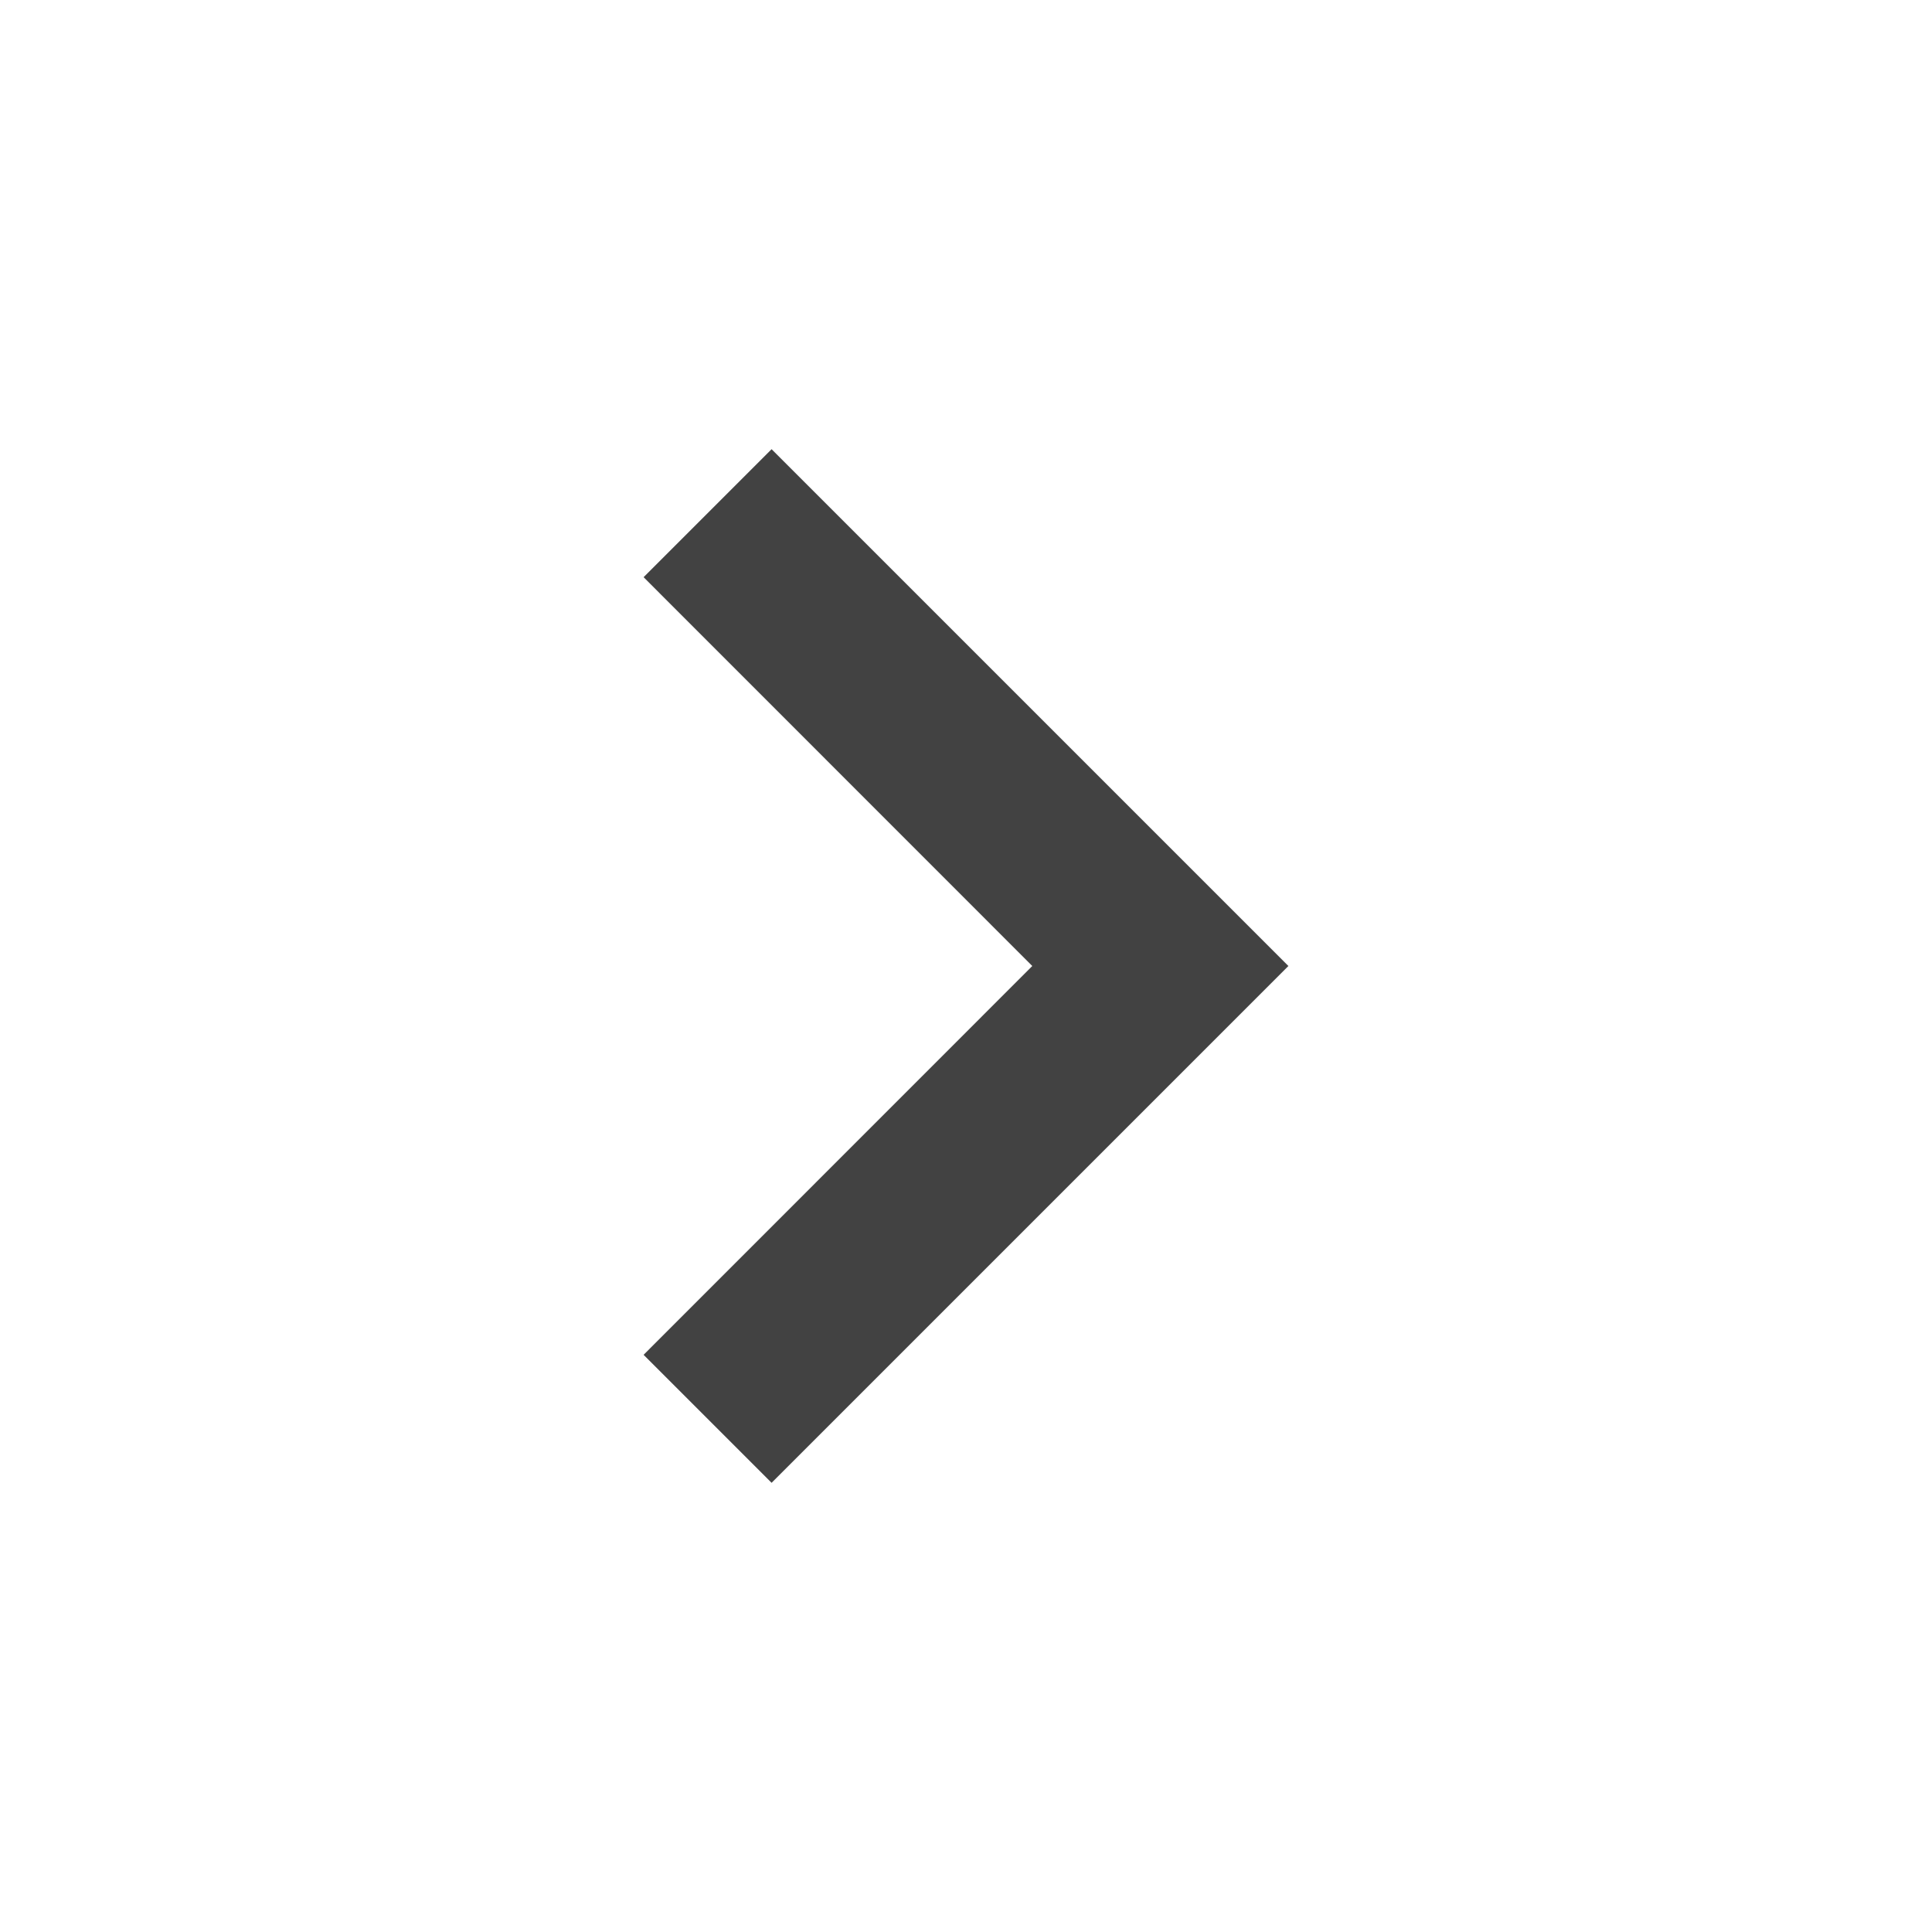
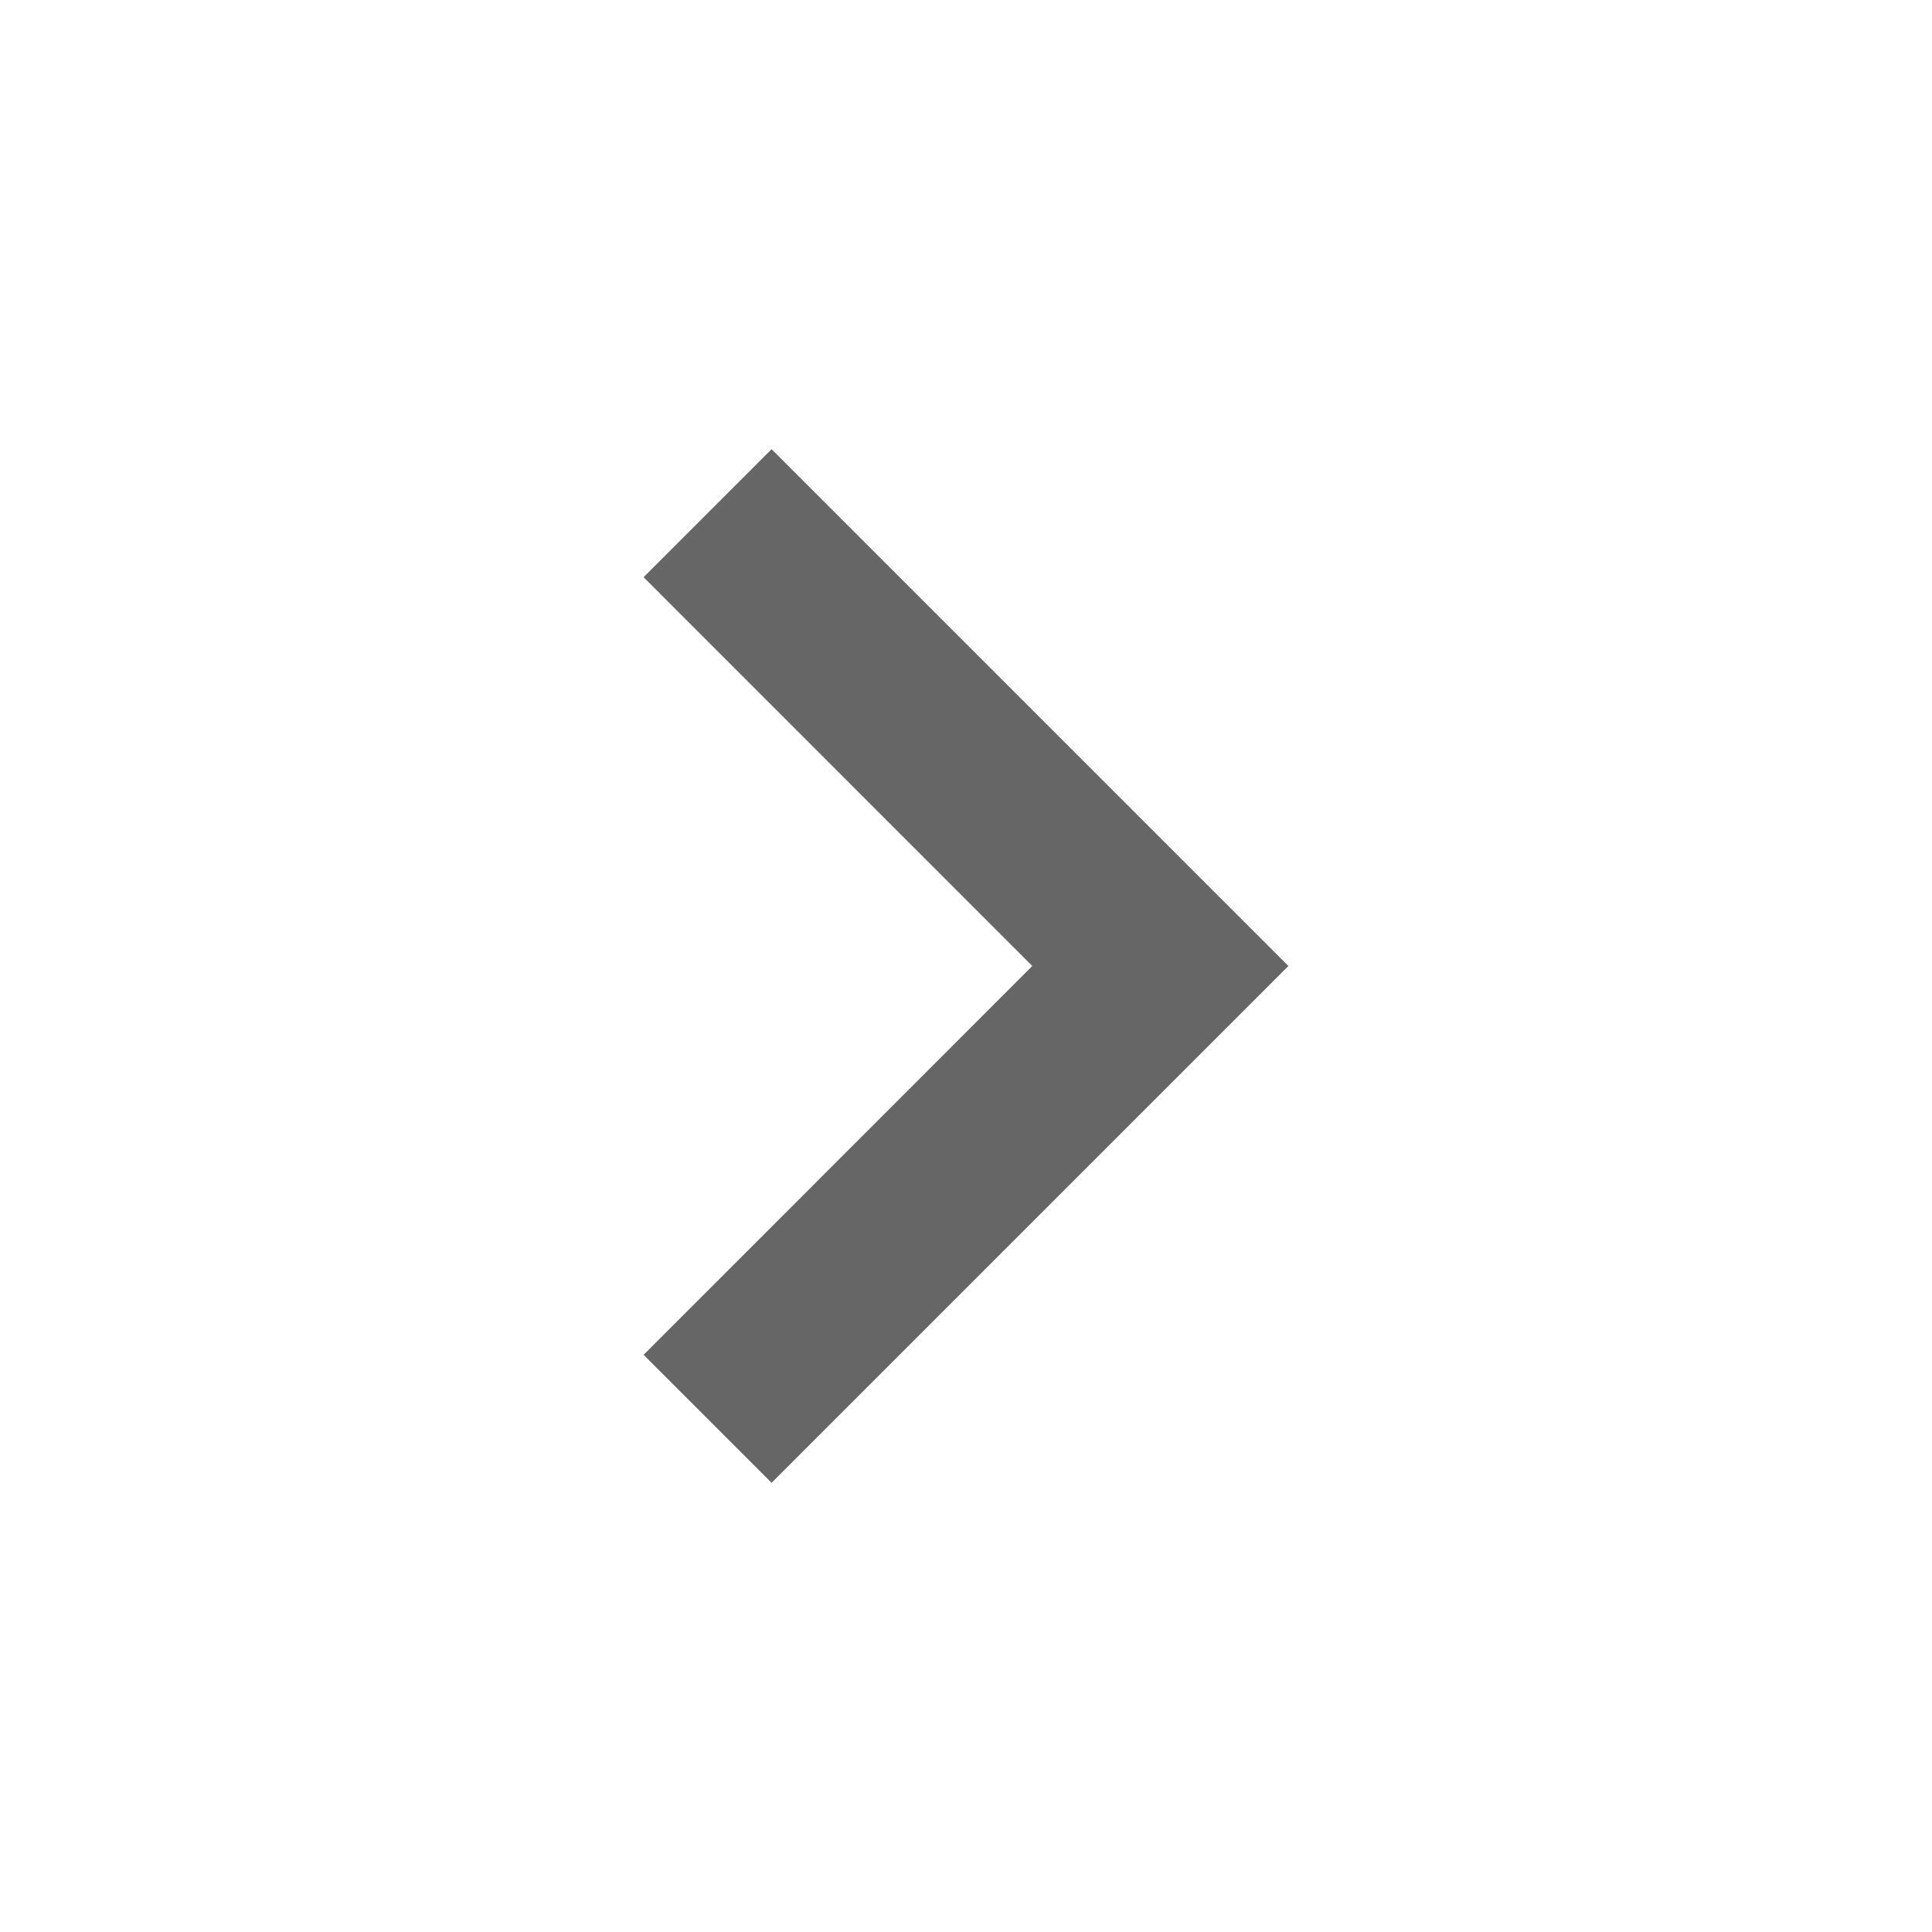
<svg xmlns="http://www.w3.org/2000/svg" viewBox="0 0 16 16" version="1.1" id="svg9">
  <defs id="defs13" />
  <style id="style2">.icon-canvas-transparent{opacity:0;fill:#f6f6f6}.icon-vs-bg{fill:#424242}.icon-vs-out{fill:#f6f6f6}</style>
  <path class="icon-canvas-transparent" d="M16 16H0V0h16v16z" id="canvas" />
-   <g id="iconBg">
-     <path class="icon-vs-bg" d="M6.39 12.28l-1.06-1.06L8.549 8 5.33 4.78l1.06-1.06L10.67 8l-4.28 4.28z" id="path6" />
+   <g id="iconBg" style="fill:#666666">
+     <path class="icon-vs-bg" d="M6.39 12.28l-1.06-1.06L8.549 8 5.33 4.78l1.06-1.06L10.67 8l-4.28 4.28z" id="path6" style="fill:#666666" />
  </g>
</svg>
